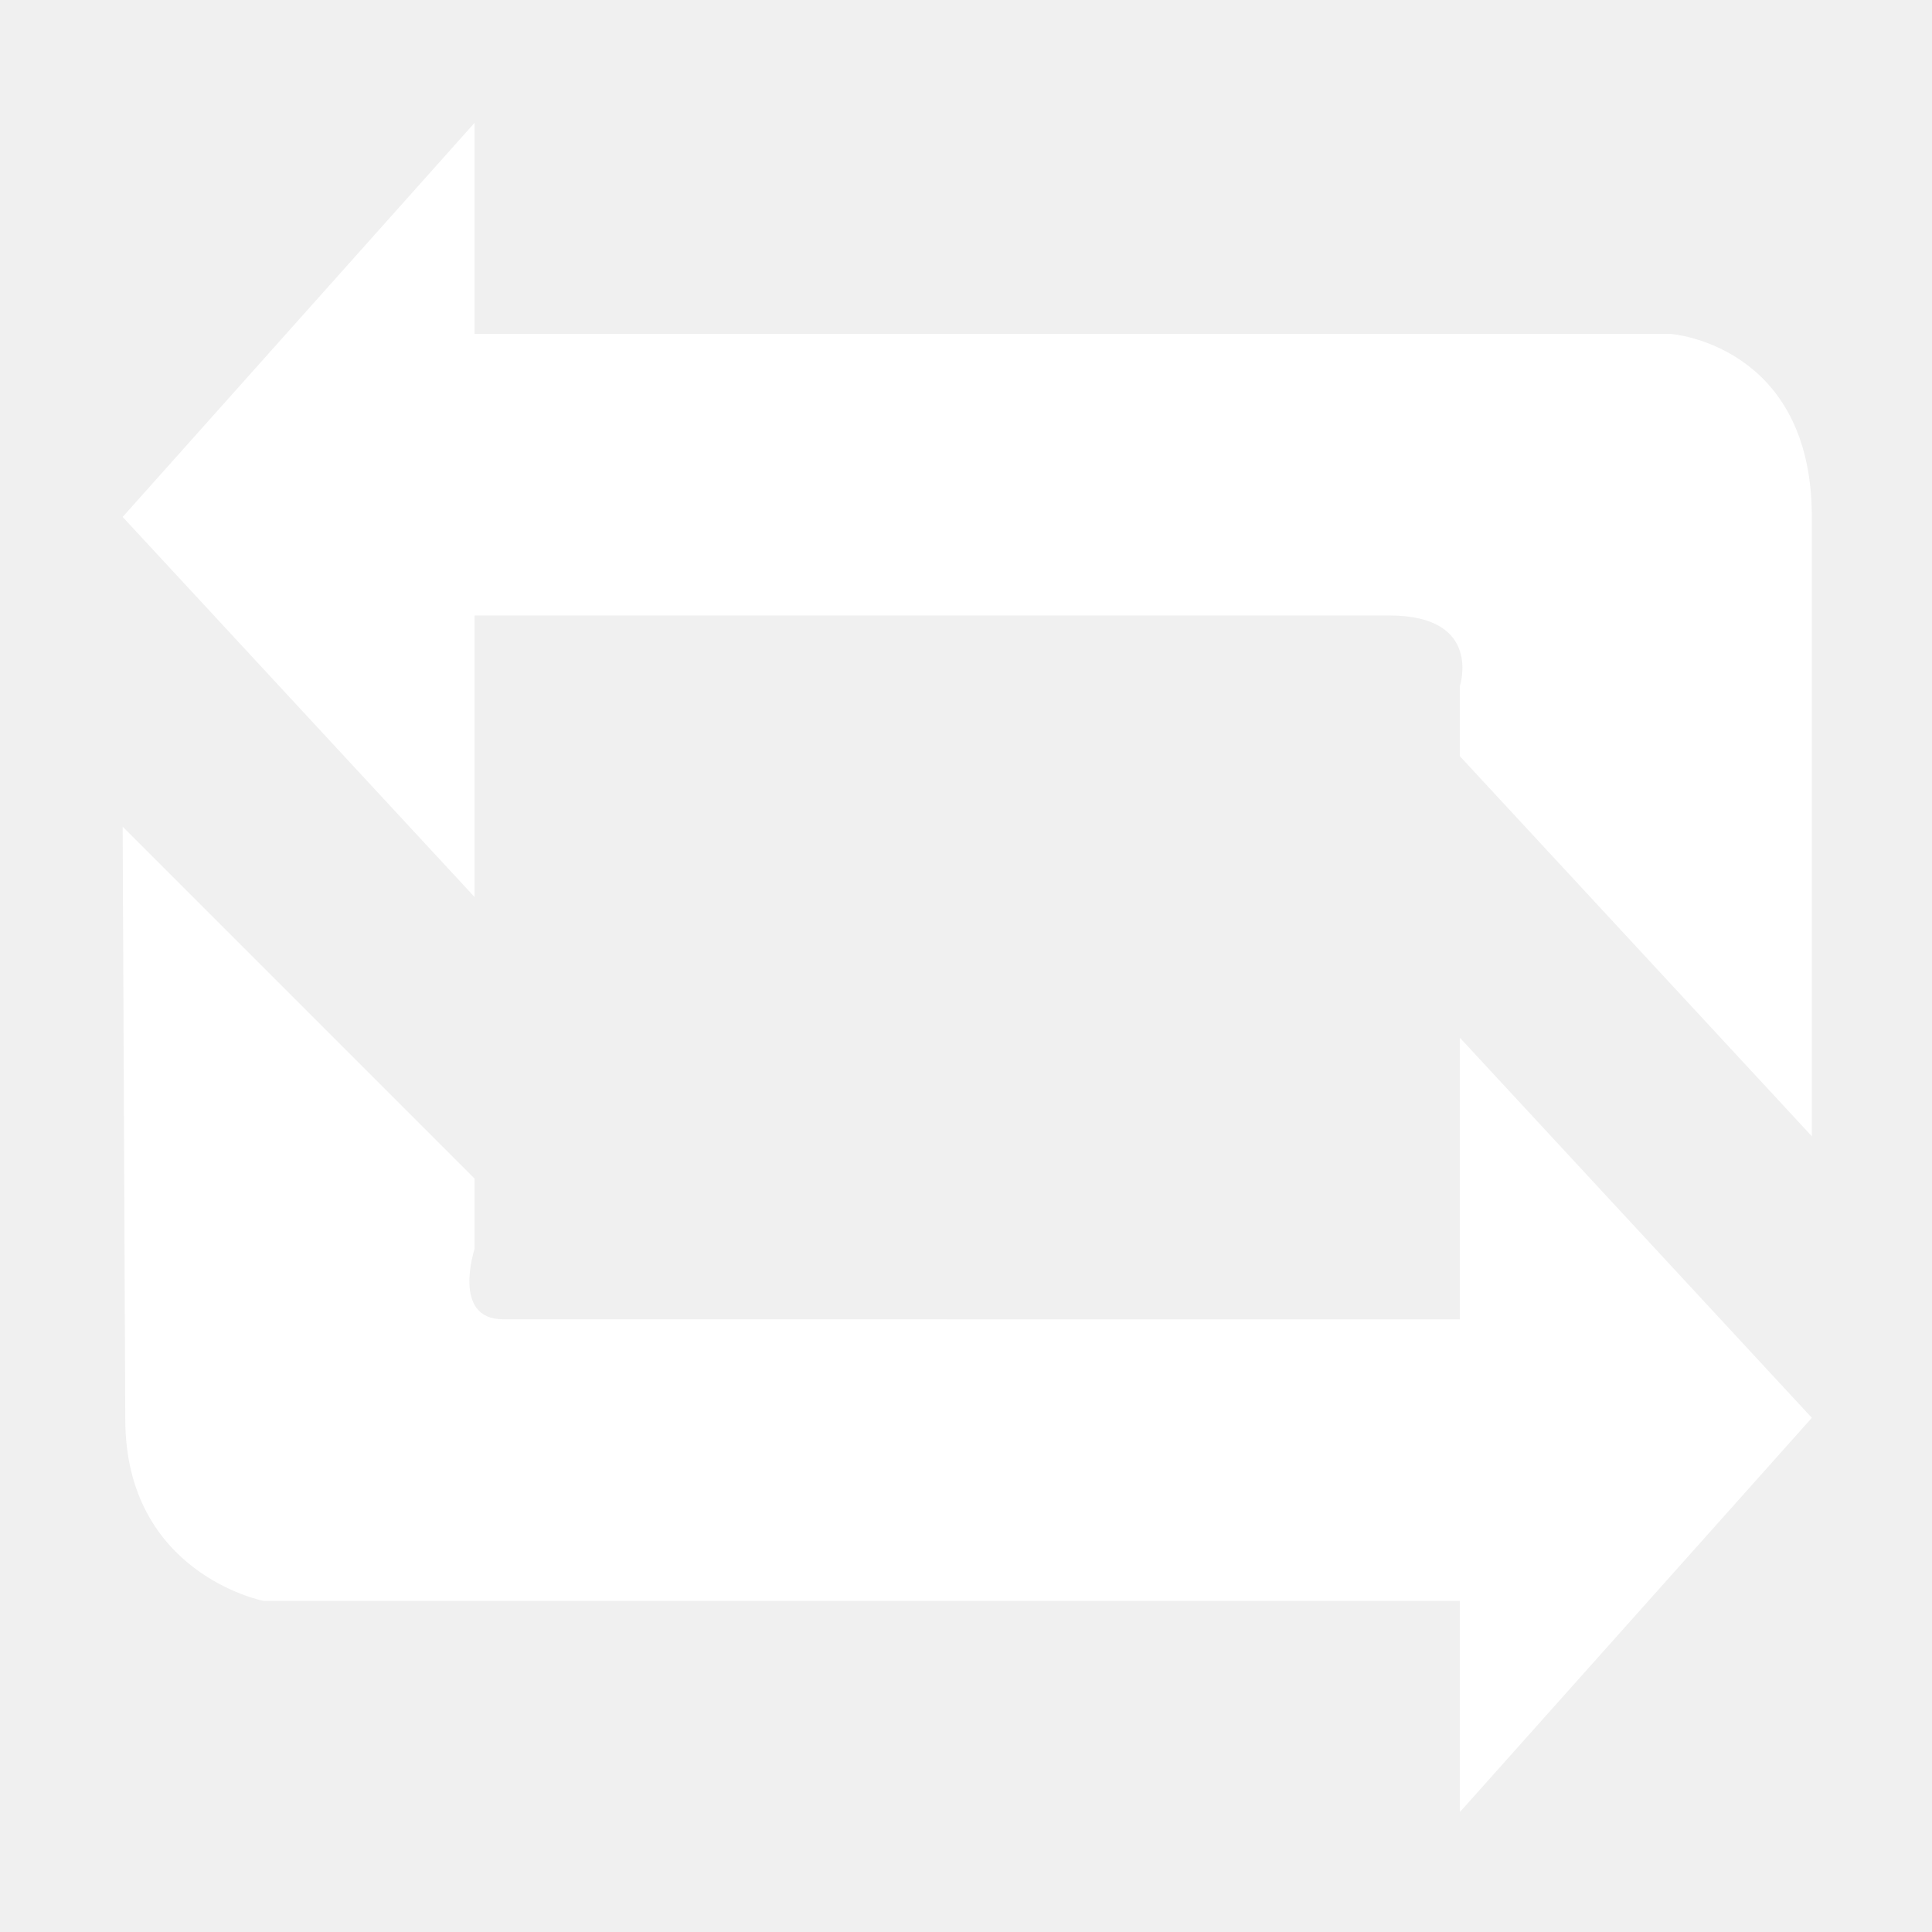
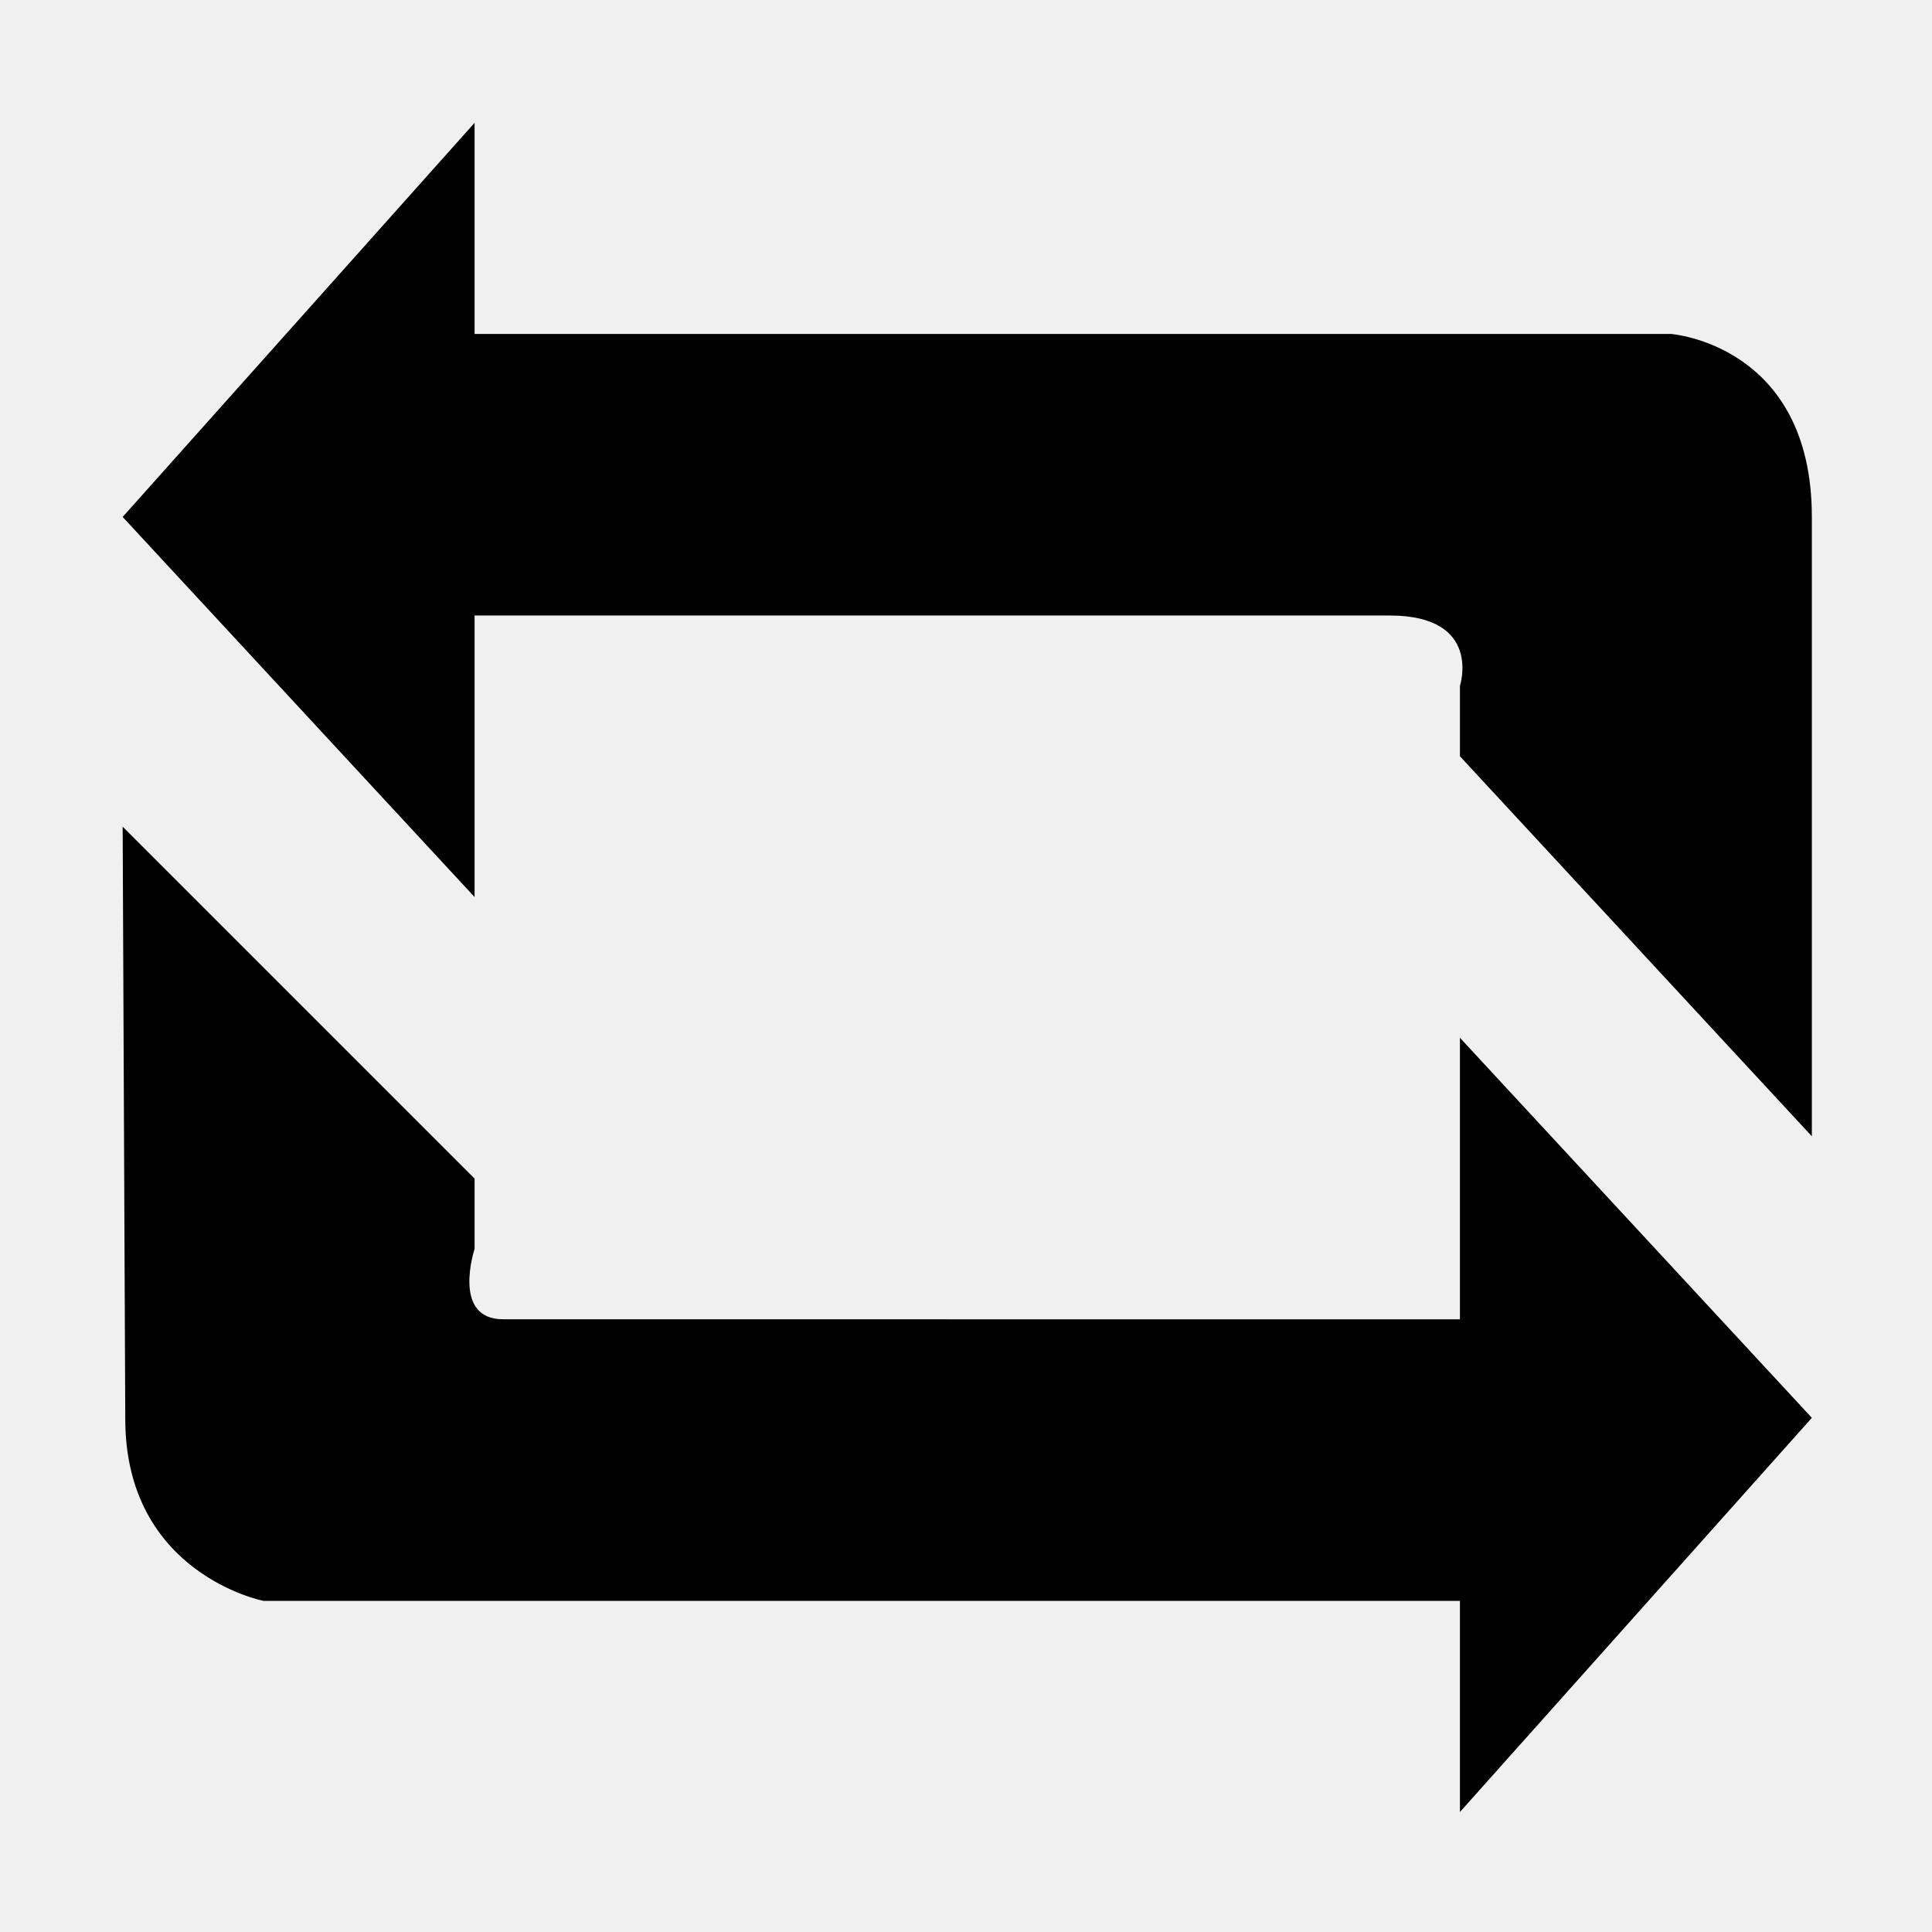
<svg xmlns="http://www.w3.org/2000/svg" version="1.2" viewBox="0 0 1024 1024" width="64" height="64">
-   <path d="M885.711 177.013 251.534 177.013 251.534 65.099 65.012 273.99l186.522 201.458 0-149.219 484.958 0c49.508 0 37.304 37.305 37.304 37.305l0 37.305 186.523 201.422L960.319 273.99C960.319 182.586 885.711 177.013 885.711 177.013zM773.796 699.275l-507.179-0.036c-27.395 0-15.083-37.269-15.083-37.269l0-37.304L65.012 438.144l1.385 313.954c0 82.077 73.225 96.395 73.225 96.395l634.175 0L773.796 960.407l186.523-208.927L773.796 550.058 773.796 699.275z" p-id="44687" fill="#ffffff" />
+   <path d="M885.711 177.013 251.534 177.013 251.534 65.099 65.012 273.99l186.522 201.458 0-149.219 484.958 0c49.508 0 37.304 37.305 37.304 37.305l0 37.305 186.523 201.422L960.319 273.99C960.319 182.586 885.711 177.013 885.711 177.013zM773.796 699.275l-507.179-0.036c-27.395 0-15.083-37.269-15.083-37.269l0-37.304L65.012 438.144l1.385 313.954c0 82.077 73.225 96.395 73.225 96.395l634.175 0L773.796 960.407l186.523-208.927L773.796 550.058 773.796 699.275z" p-id="44687" fill="currentColor" />
</svg>
